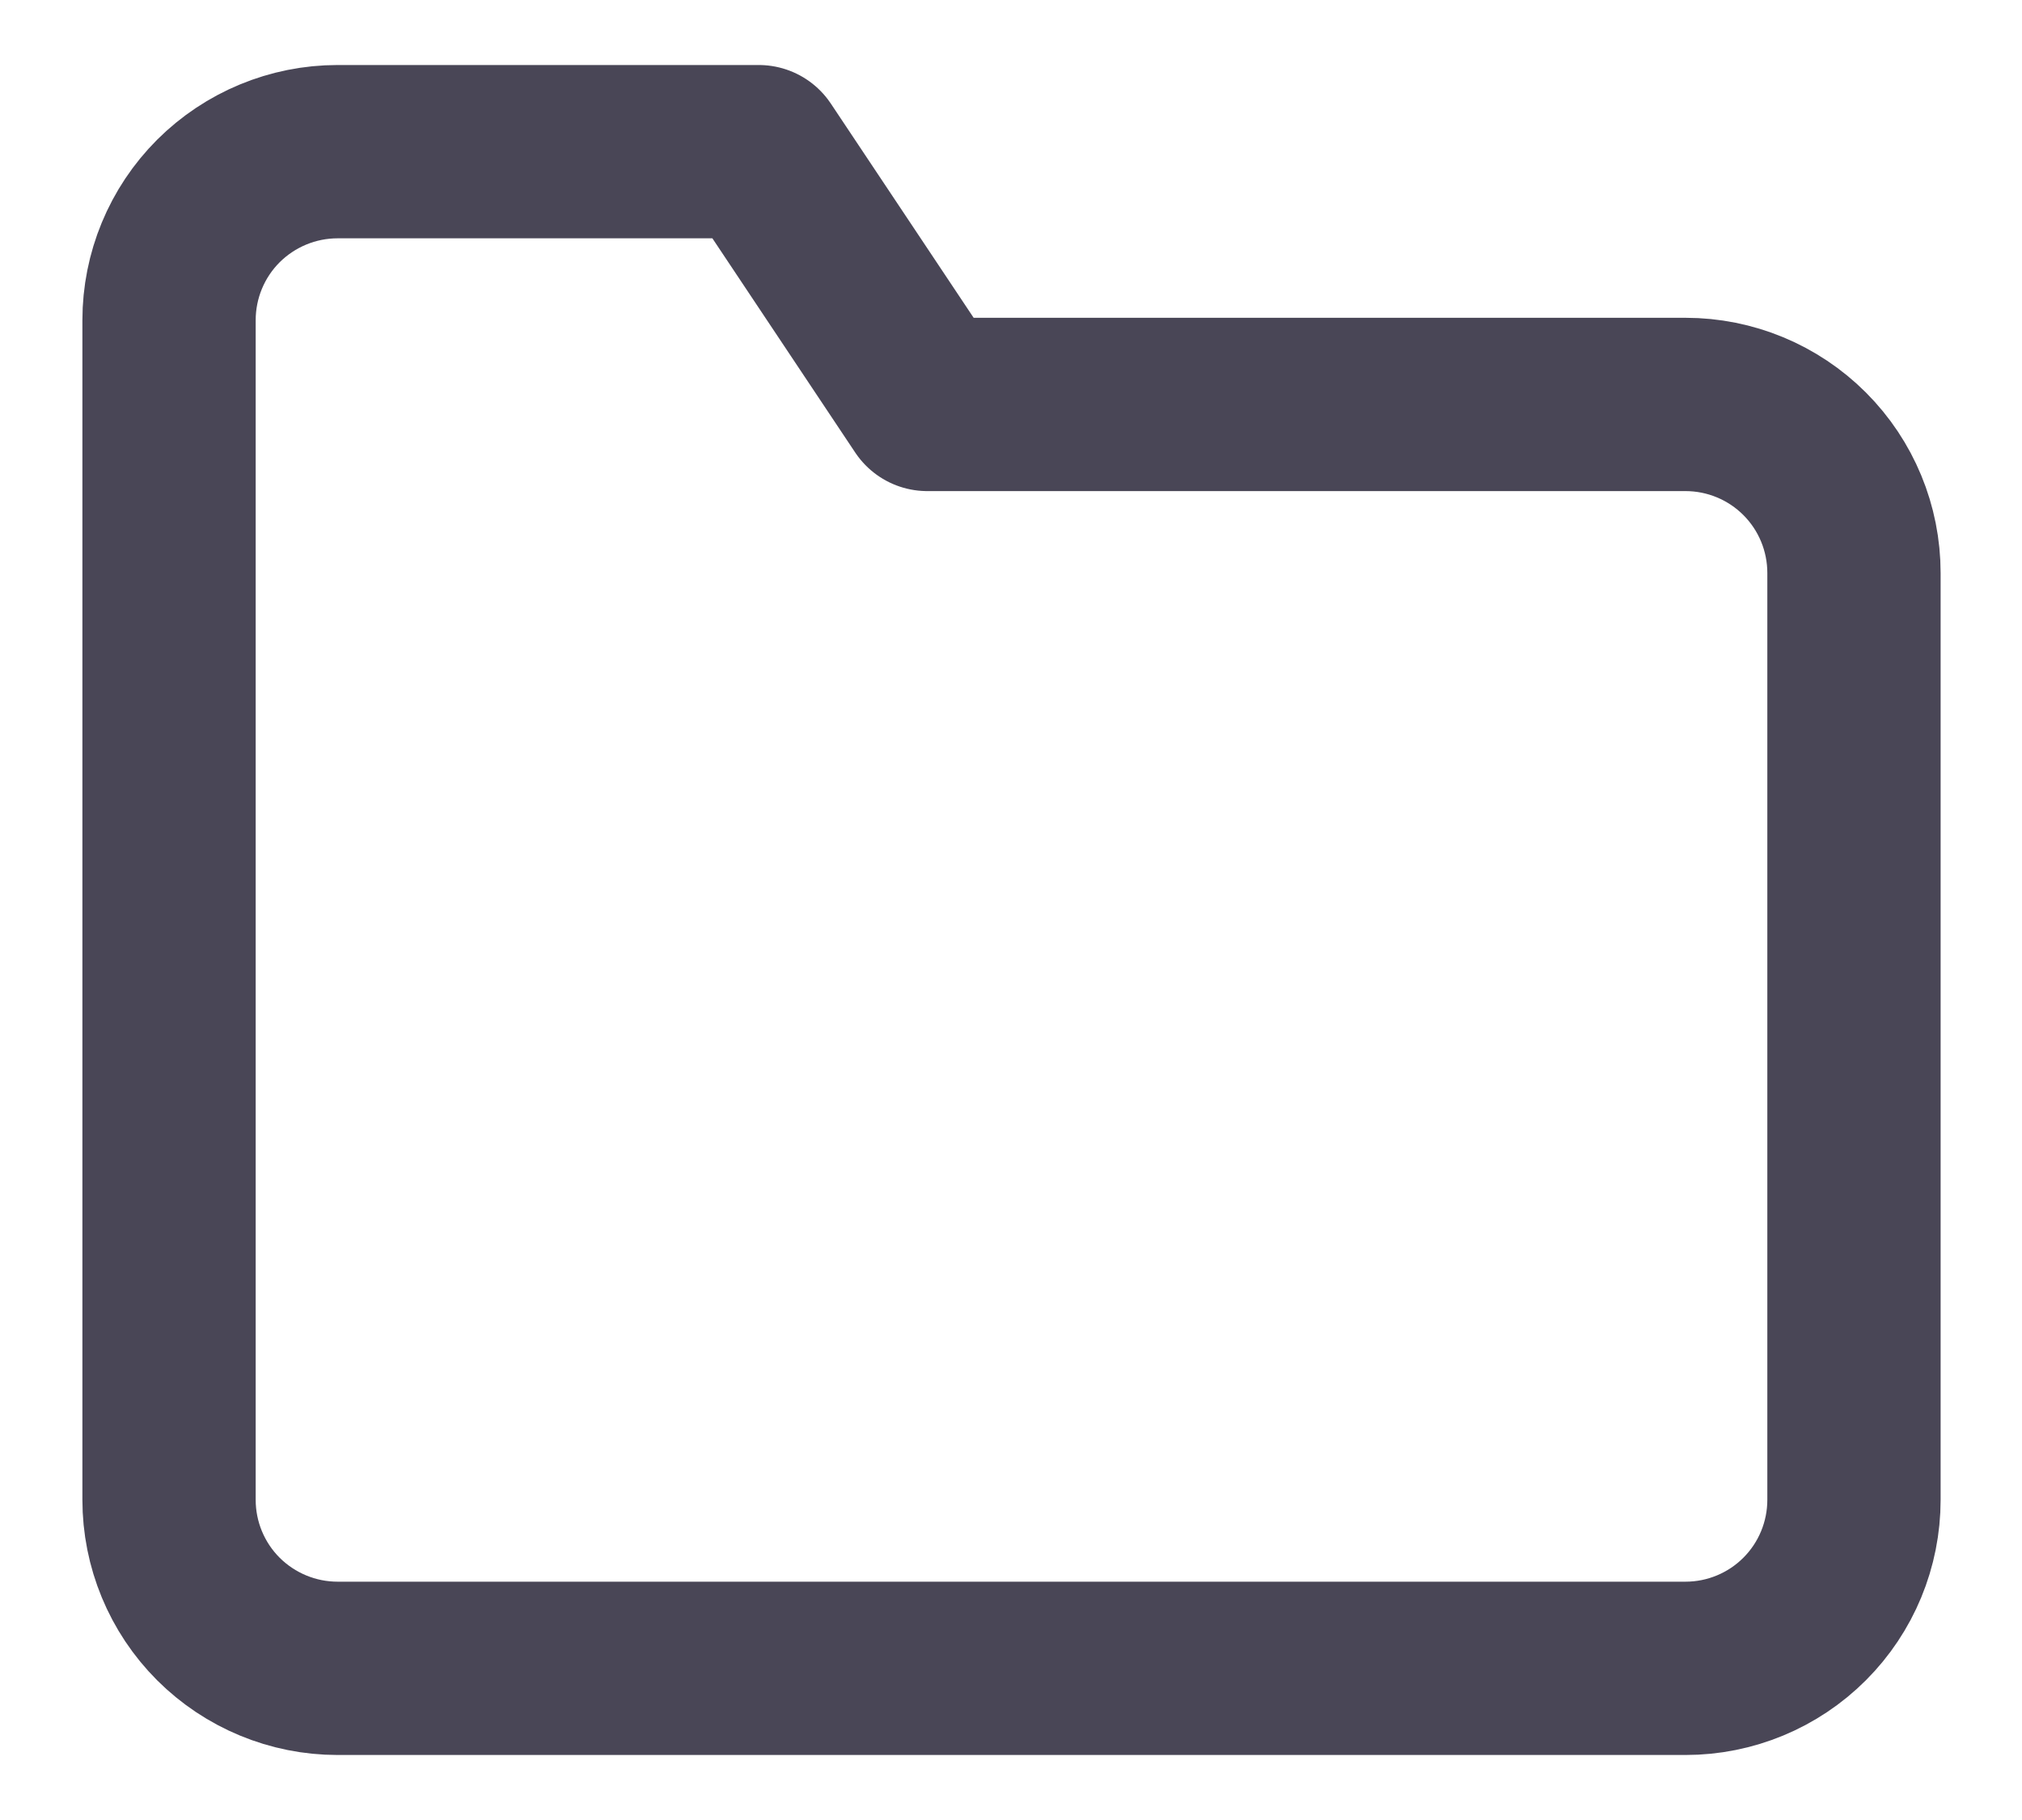
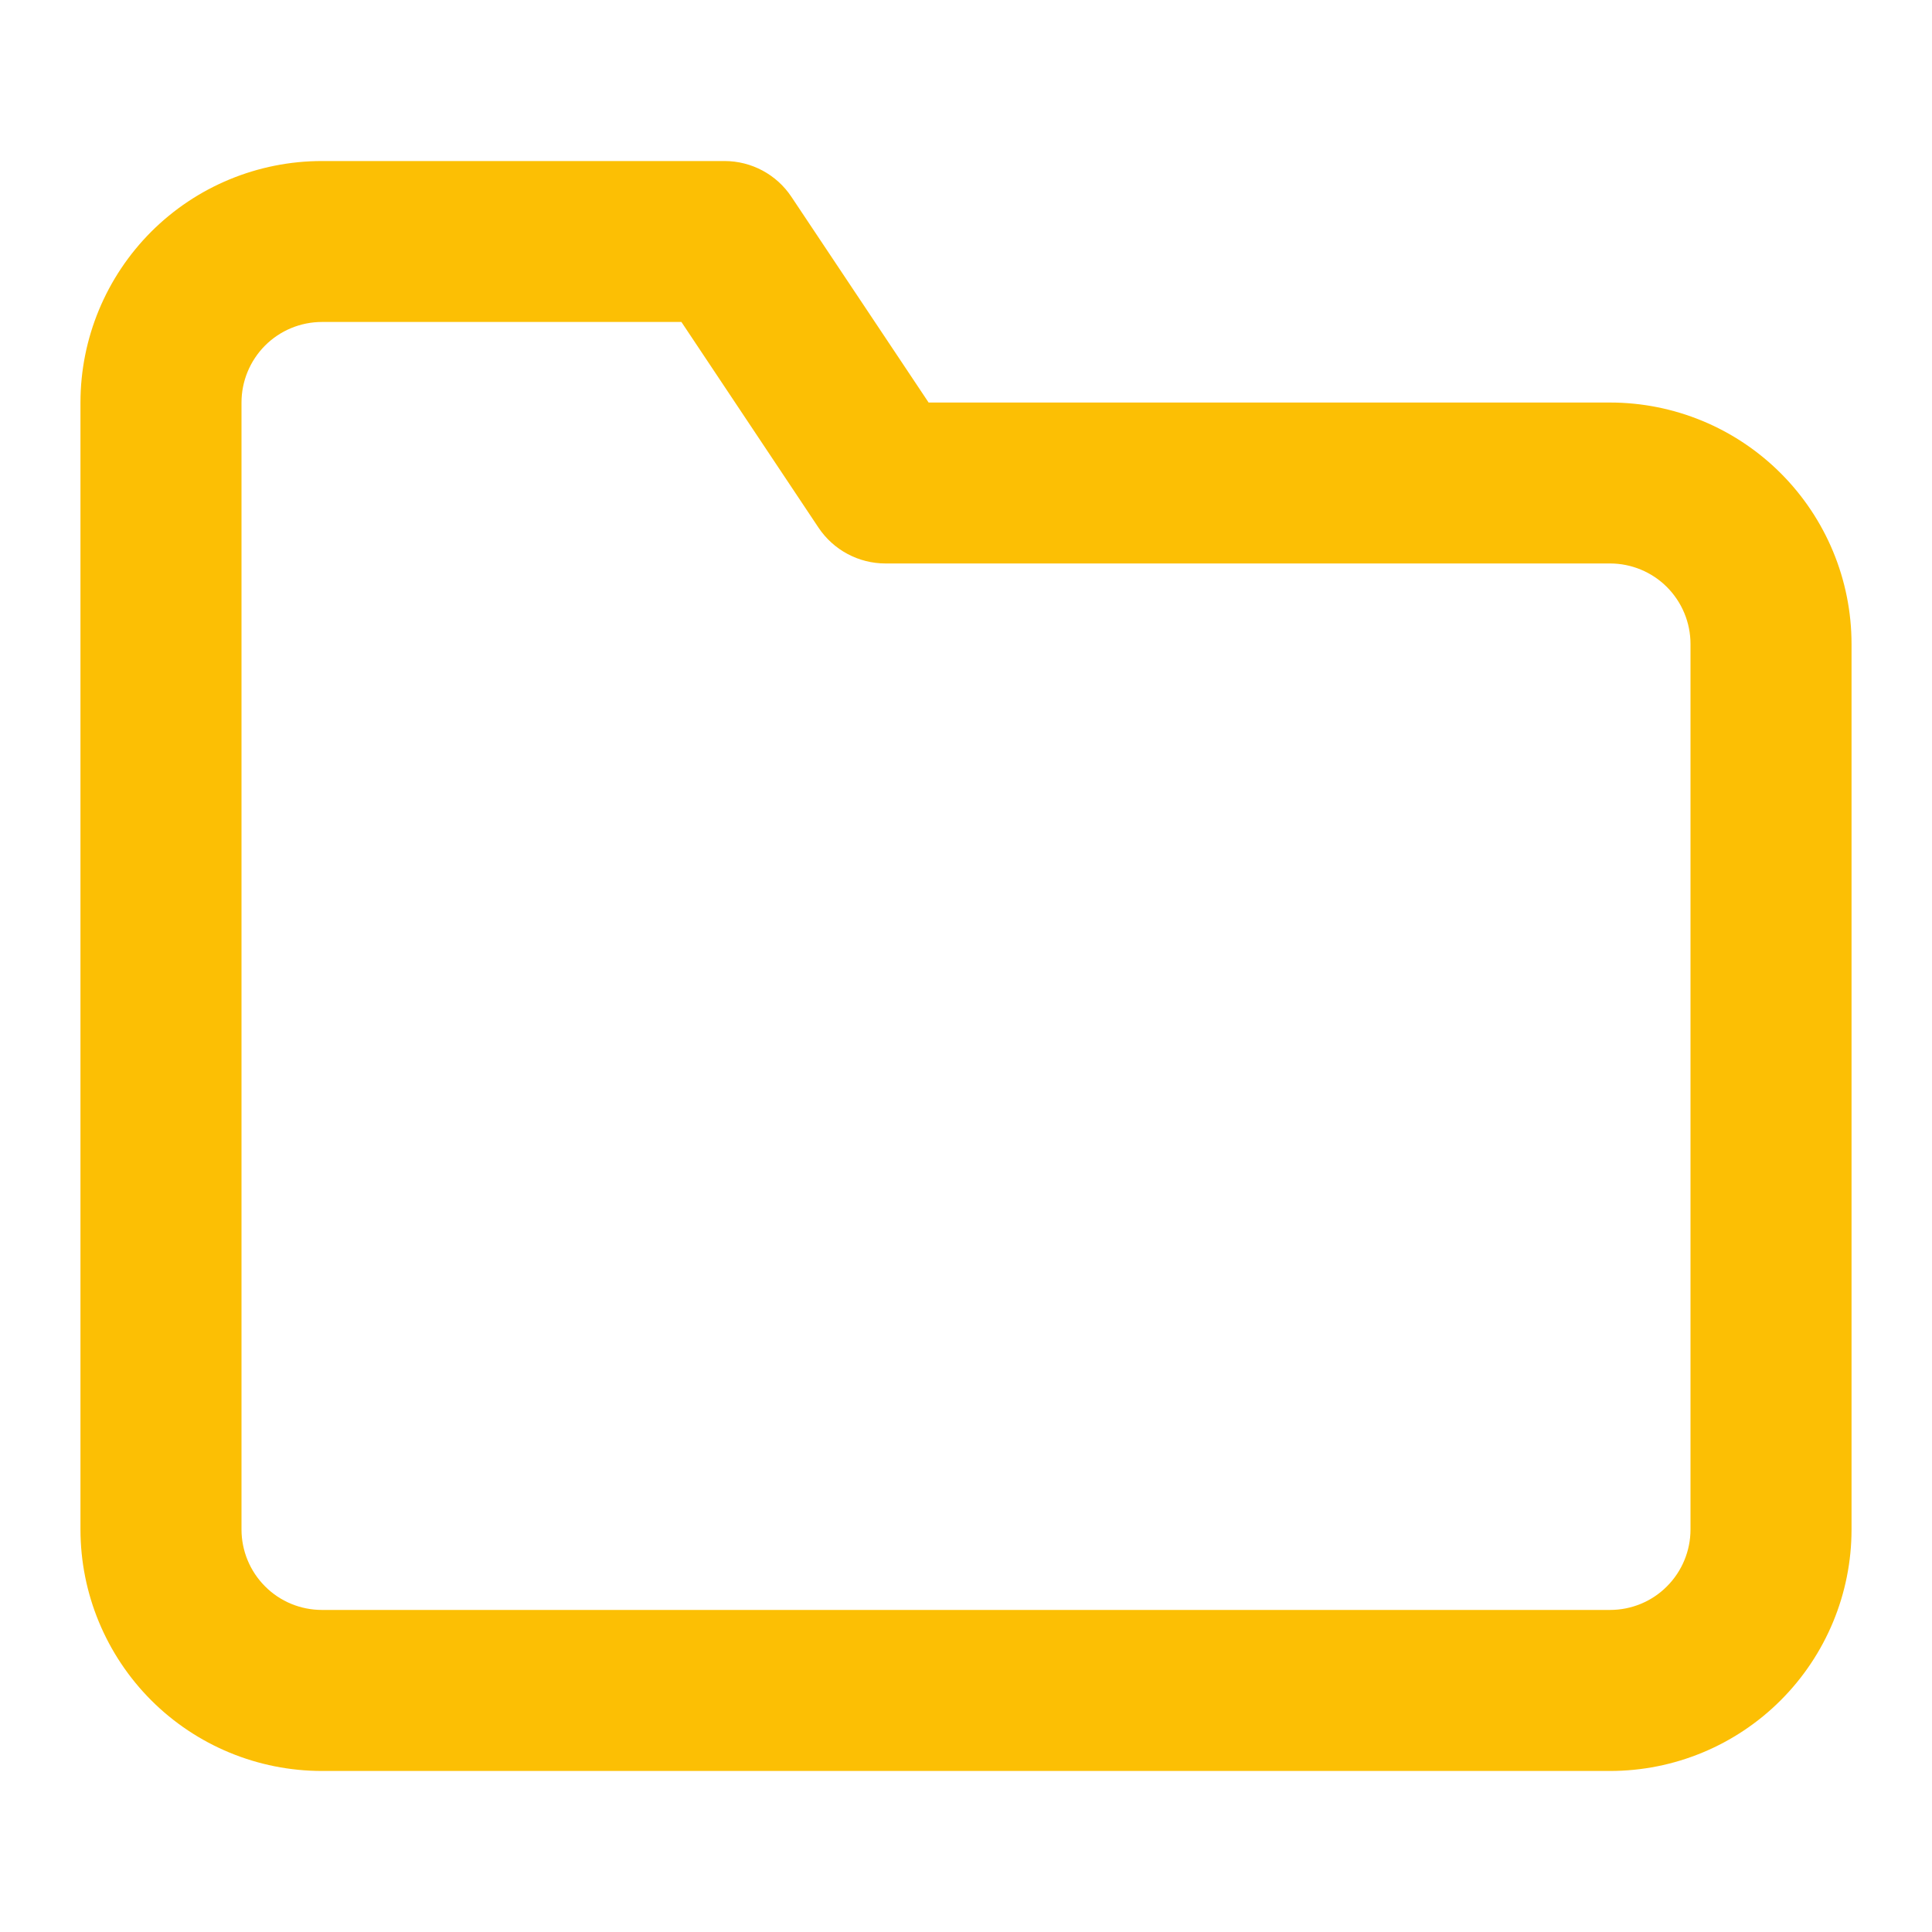
- <svg xmlns="http://www.w3.org/2000/svg" width="20" height="18" viewBox="0 0 20 18" fill="none">
-   <path d="M18.338 14.833C18.338 15.275 18.163 15.699 17.85 16.012C17.538 16.324 17.114 16.5 16.672 16.5H3.339C2.897 16.5 2.473 16.324 2.16 16.012C1.847 15.699 1.672 15.275 1.672 14.833V3.167C1.672 2.725 1.847 2.301 2.16 1.988C2.473 1.676 2.897 1.5 3.339 1.5H7.505L9.172 4H16.672C17.114 4 17.538 4.176 17.85 4.488C18.163 4.801 18.338 5.225 18.338 5.667V14.833Z" stroke="#494656" stroke-width="1.714" stroke-linecap="round" stroke-linejoin="round" />
+ <svg xmlns="http://www.w3.org/2000/svg" width="20" height="20" viewBox="0 0 20 20" fill="none">
+   <path fill-rule="evenodd" clip-rule="evenodd" d="M3.333 3.333C3.112 3.333 2.9 3.421 2.744 3.577C2.588 3.734 2.5 3.945 2.5 4.167V15.833C2.5 16.054 2.588 16.266 2.744 16.422C2.9 16.579 3.112 16.666 3.333 16.666H16.667C16.888 16.666 17.1 16.579 17.256 16.422C17.412 16.266 17.5 16.054 17.5 15.833V6.667C17.5 6.445 17.412 6.234 17.256 6.077C17.1 5.921 16.888 5.833 16.667 5.833H9.167C8.888 5.833 8.628 5.694 8.473 5.462L7.054 3.333H3.333ZM1.565 2.399C2.034 1.93 2.67 1.667 3.333 1.667H7.5C7.779 1.667 8.039 1.806 8.193 2.038L9.613 4.167H16.667C17.33 4.167 17.965 4.43 18.434 4.899C18.903 5.368 19.167 6.003 19.167 6.667V15.833C19.167 16.496 18.903 17.132 18.434 17.601C17.965 18.07 17.33 18.333 16.667 18.333H3.333C2.67 18.333 2.034 18.07 1.565 17.601C1.097 17.132 0.833 16.496 0.833 15.833V4.167C0.833 3.503 1.097 2.868 1.565 2.399Z" fill="#FCBF04" />
</svg>
